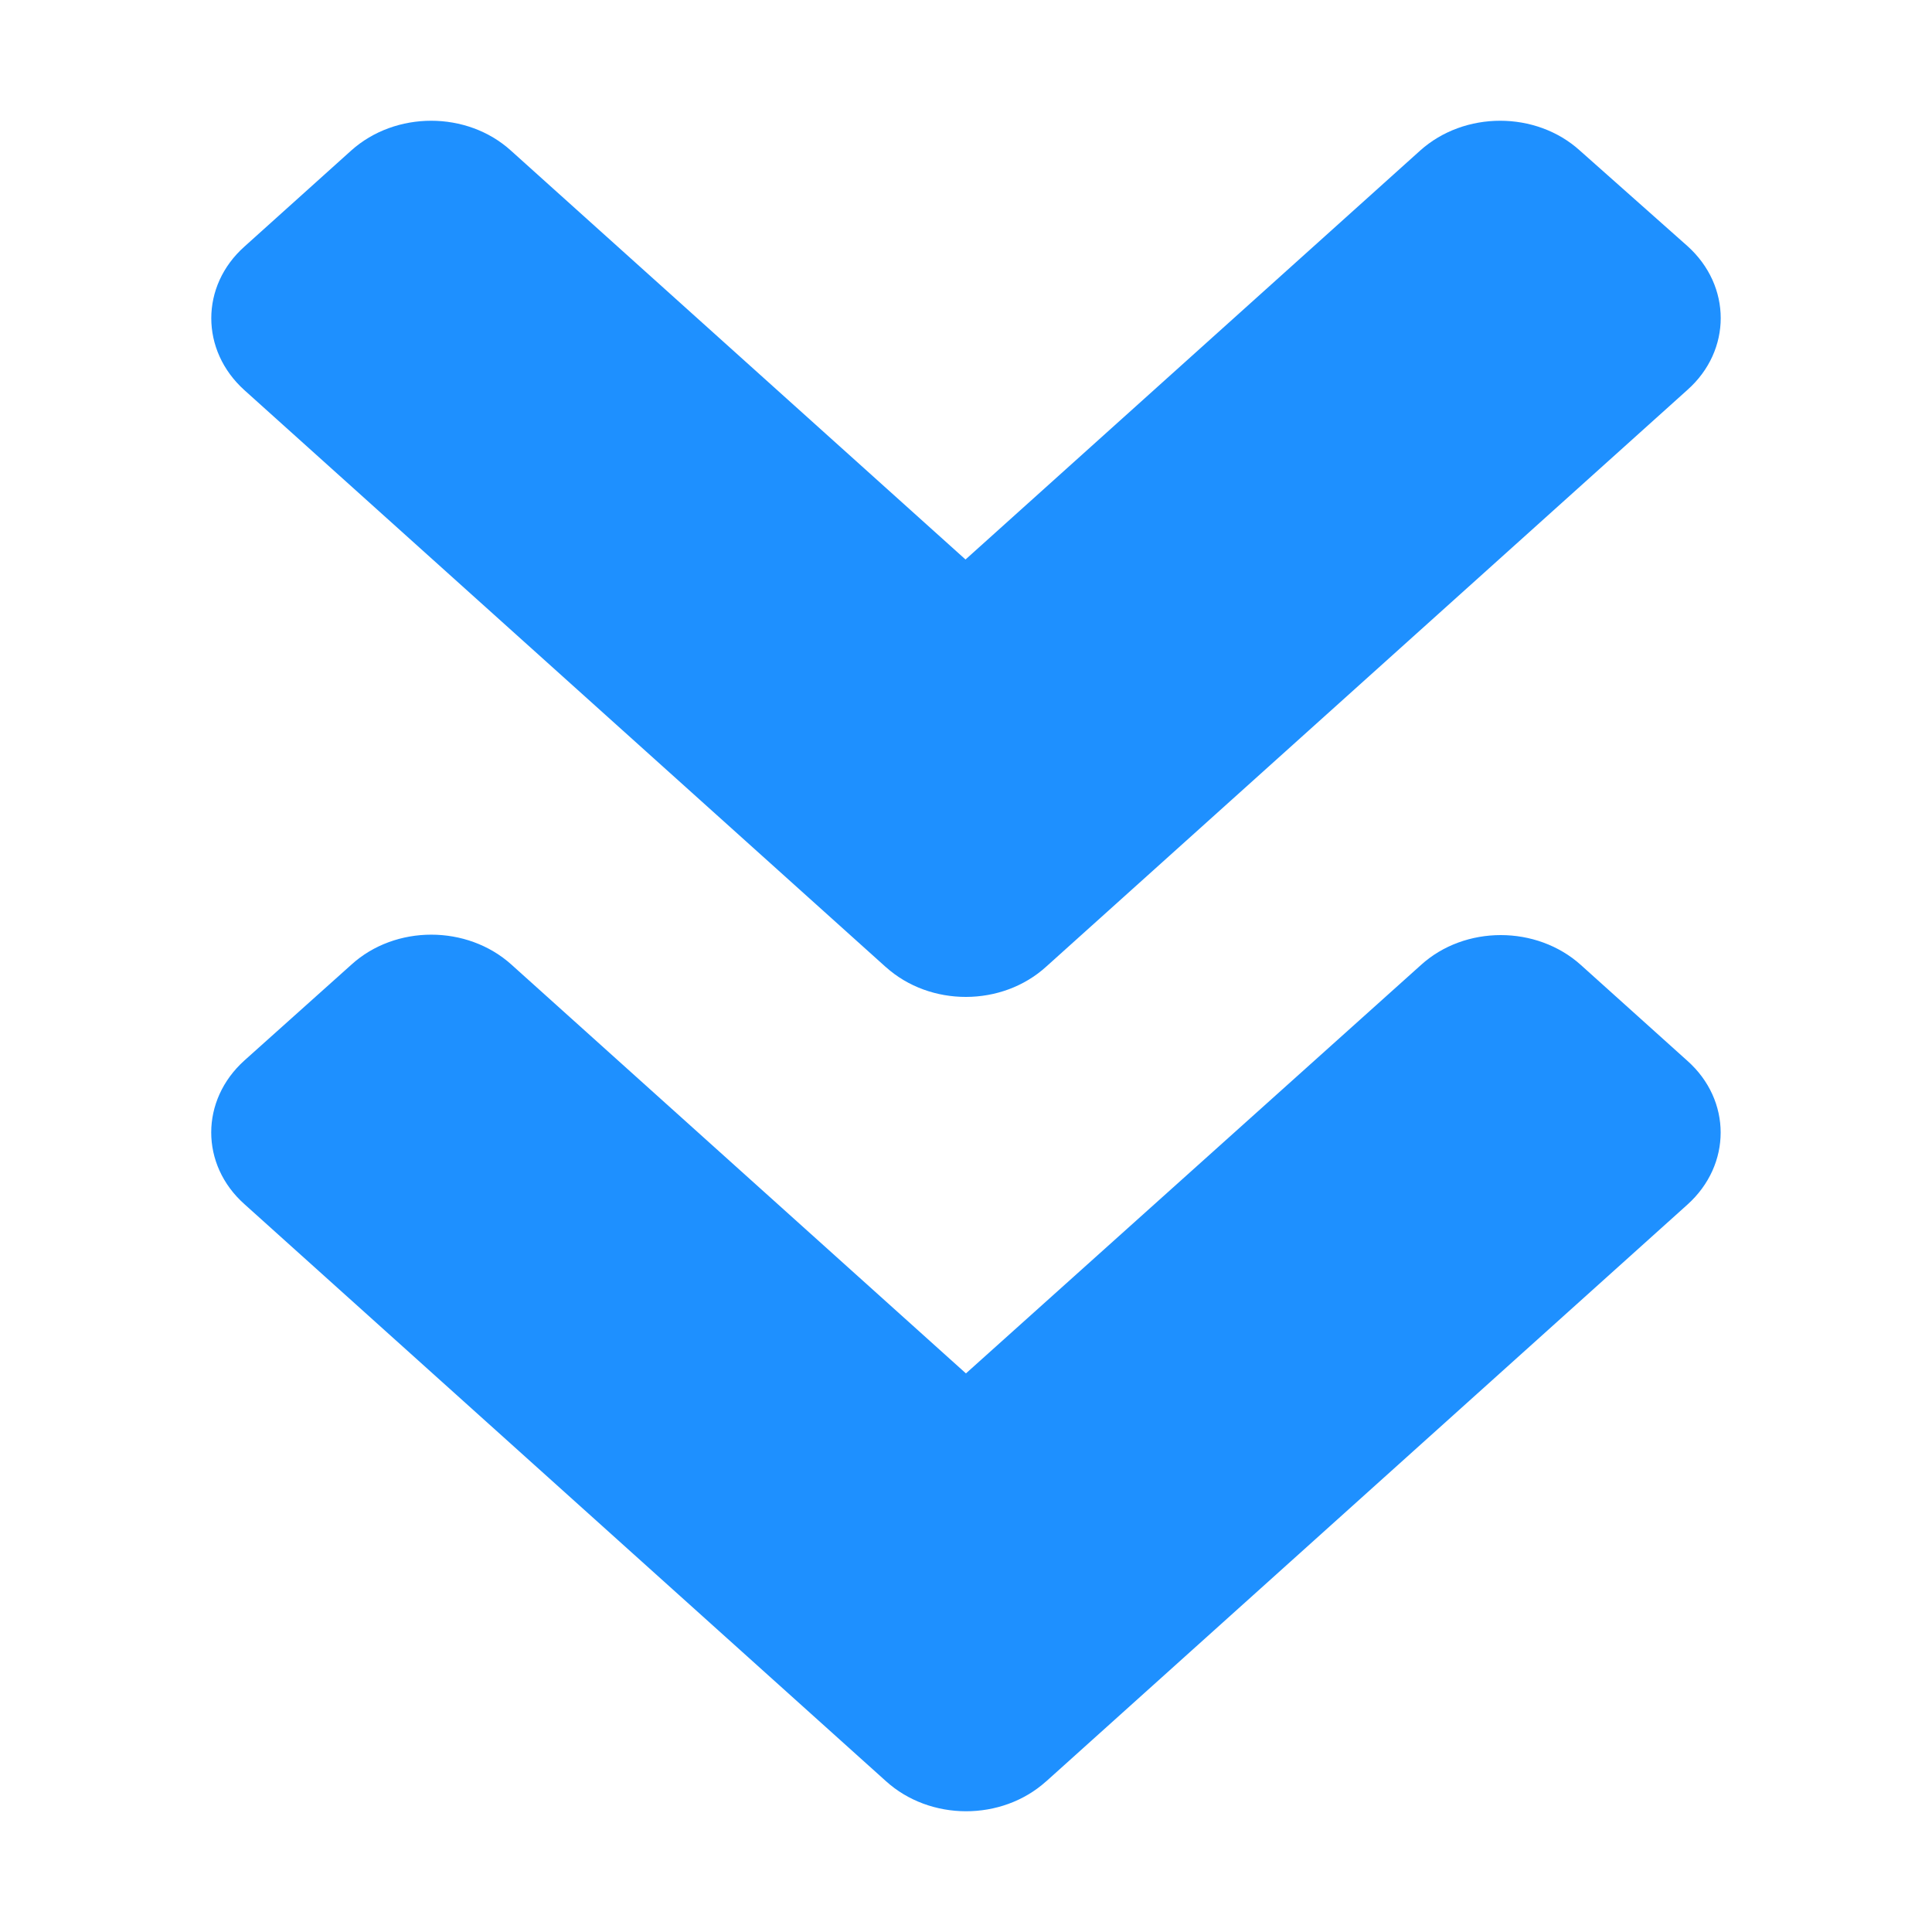
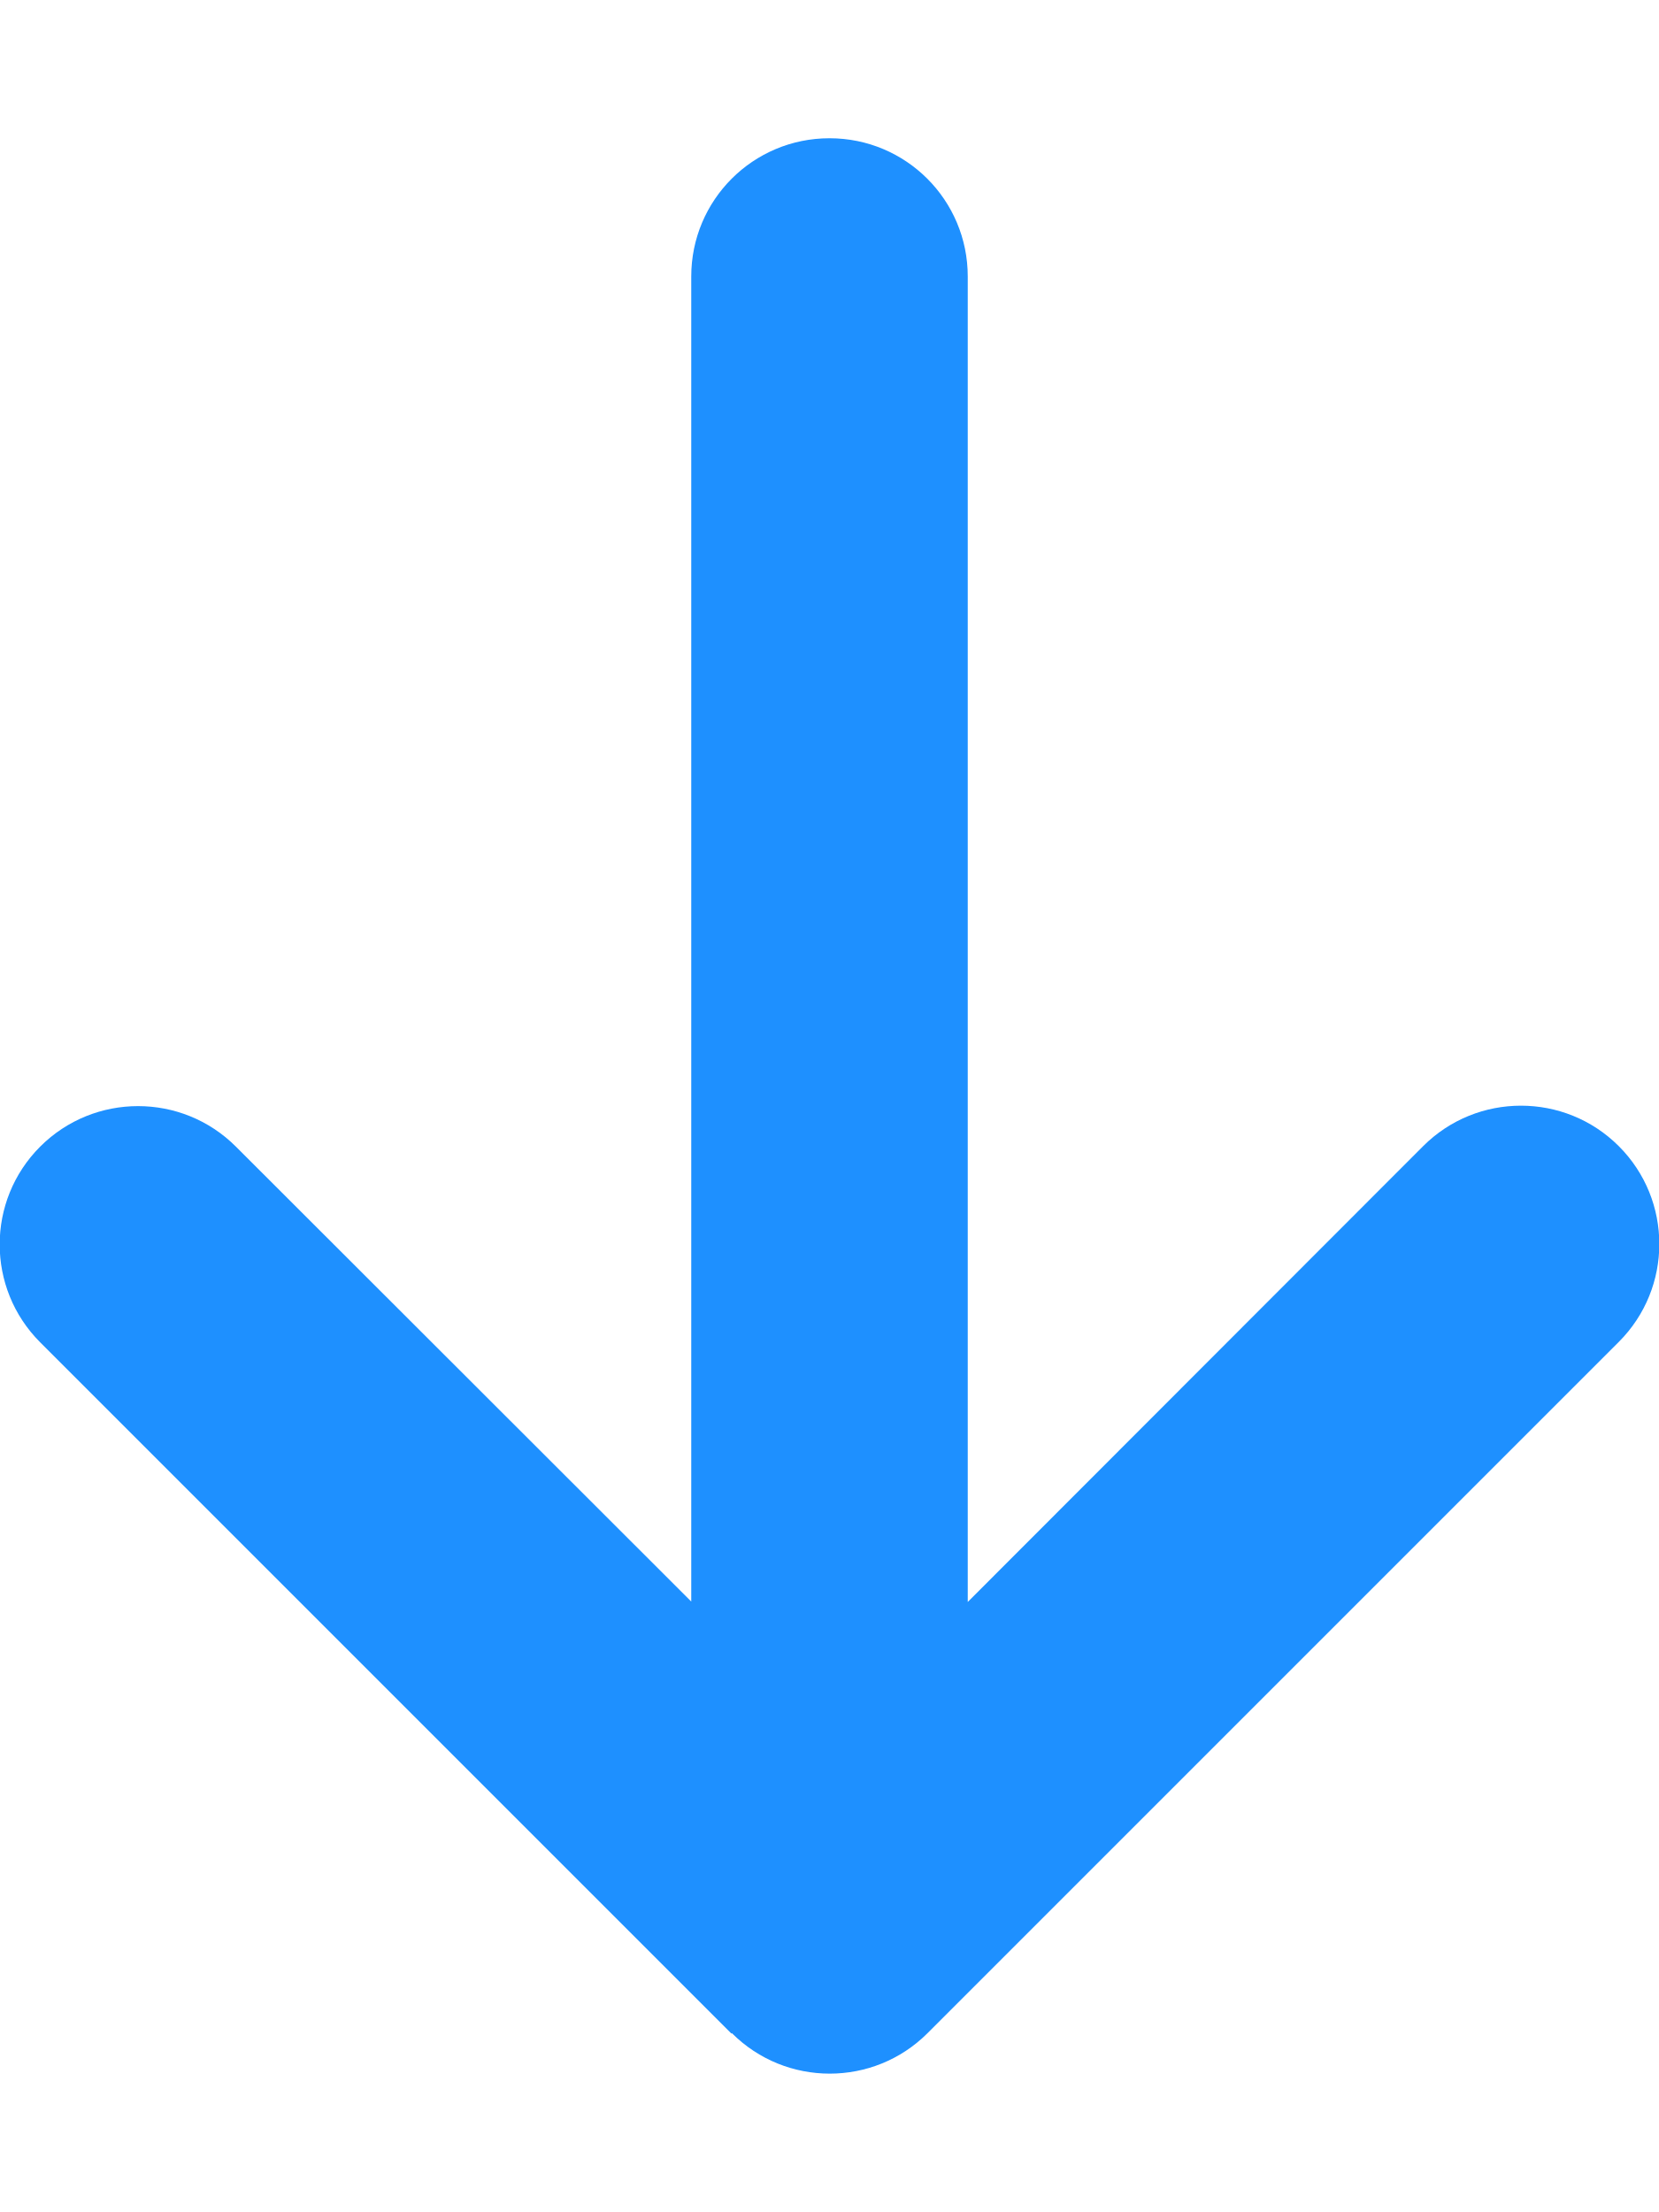
- <svg xmlns="http://www.w3.org/2000/svg" height="32" viewBox="0 0 32 32" width="32">
-   <path d="m14.672 16.018-10.622-9.554c-.734-.66-.734-1.728 0-2.381l1.765-1.588c.734-.66 1.921-.66 2.648 0l7.529 6.772 7.529-6.772c.734-.66 1.921-.66 2.648 0l1.781 1.581c.734.66.734 1.728 0 2.381l-10.622 9.554c-.734.667-1.921.667-2.655.007zm2.655 13.488 10.622-9.554c.734-.66.734-1.728 0-2.381l-1.765-1.588c-.734-.66-1.921-.66-2.648 0l-7.537 6.765-7.529-6.772c-.734-.66-1.921-.66-2.648 0l-1.773 1.588c-.734.66-.734 1.728 0 2.381l10.622 9.554c.734.667 1.921.667 2.655.007z" fill="#1e90ff" stroke-width=".074" />
+ <svg xmlns="http://www.w3.org/2000/svg" viewBox="0 0 384 512">
+   <path fill="#1e90ff" d="M169.4 470.6c12.5 12.5 32.8 12.5 45.3 0l160-160c12.5-12.5 12.5-32.8 0-45.3s-32.8-12.5-45.3 0L224 370.8 224 64c0-17.7-14.3-32-32-32s-32 14.3-32 32l0 306.7L54.6 265.4c-12.5-12.5-32.8-12.5-45.3 0s-12.5 32.8 0 45.3l160 160z" />
</svg>
